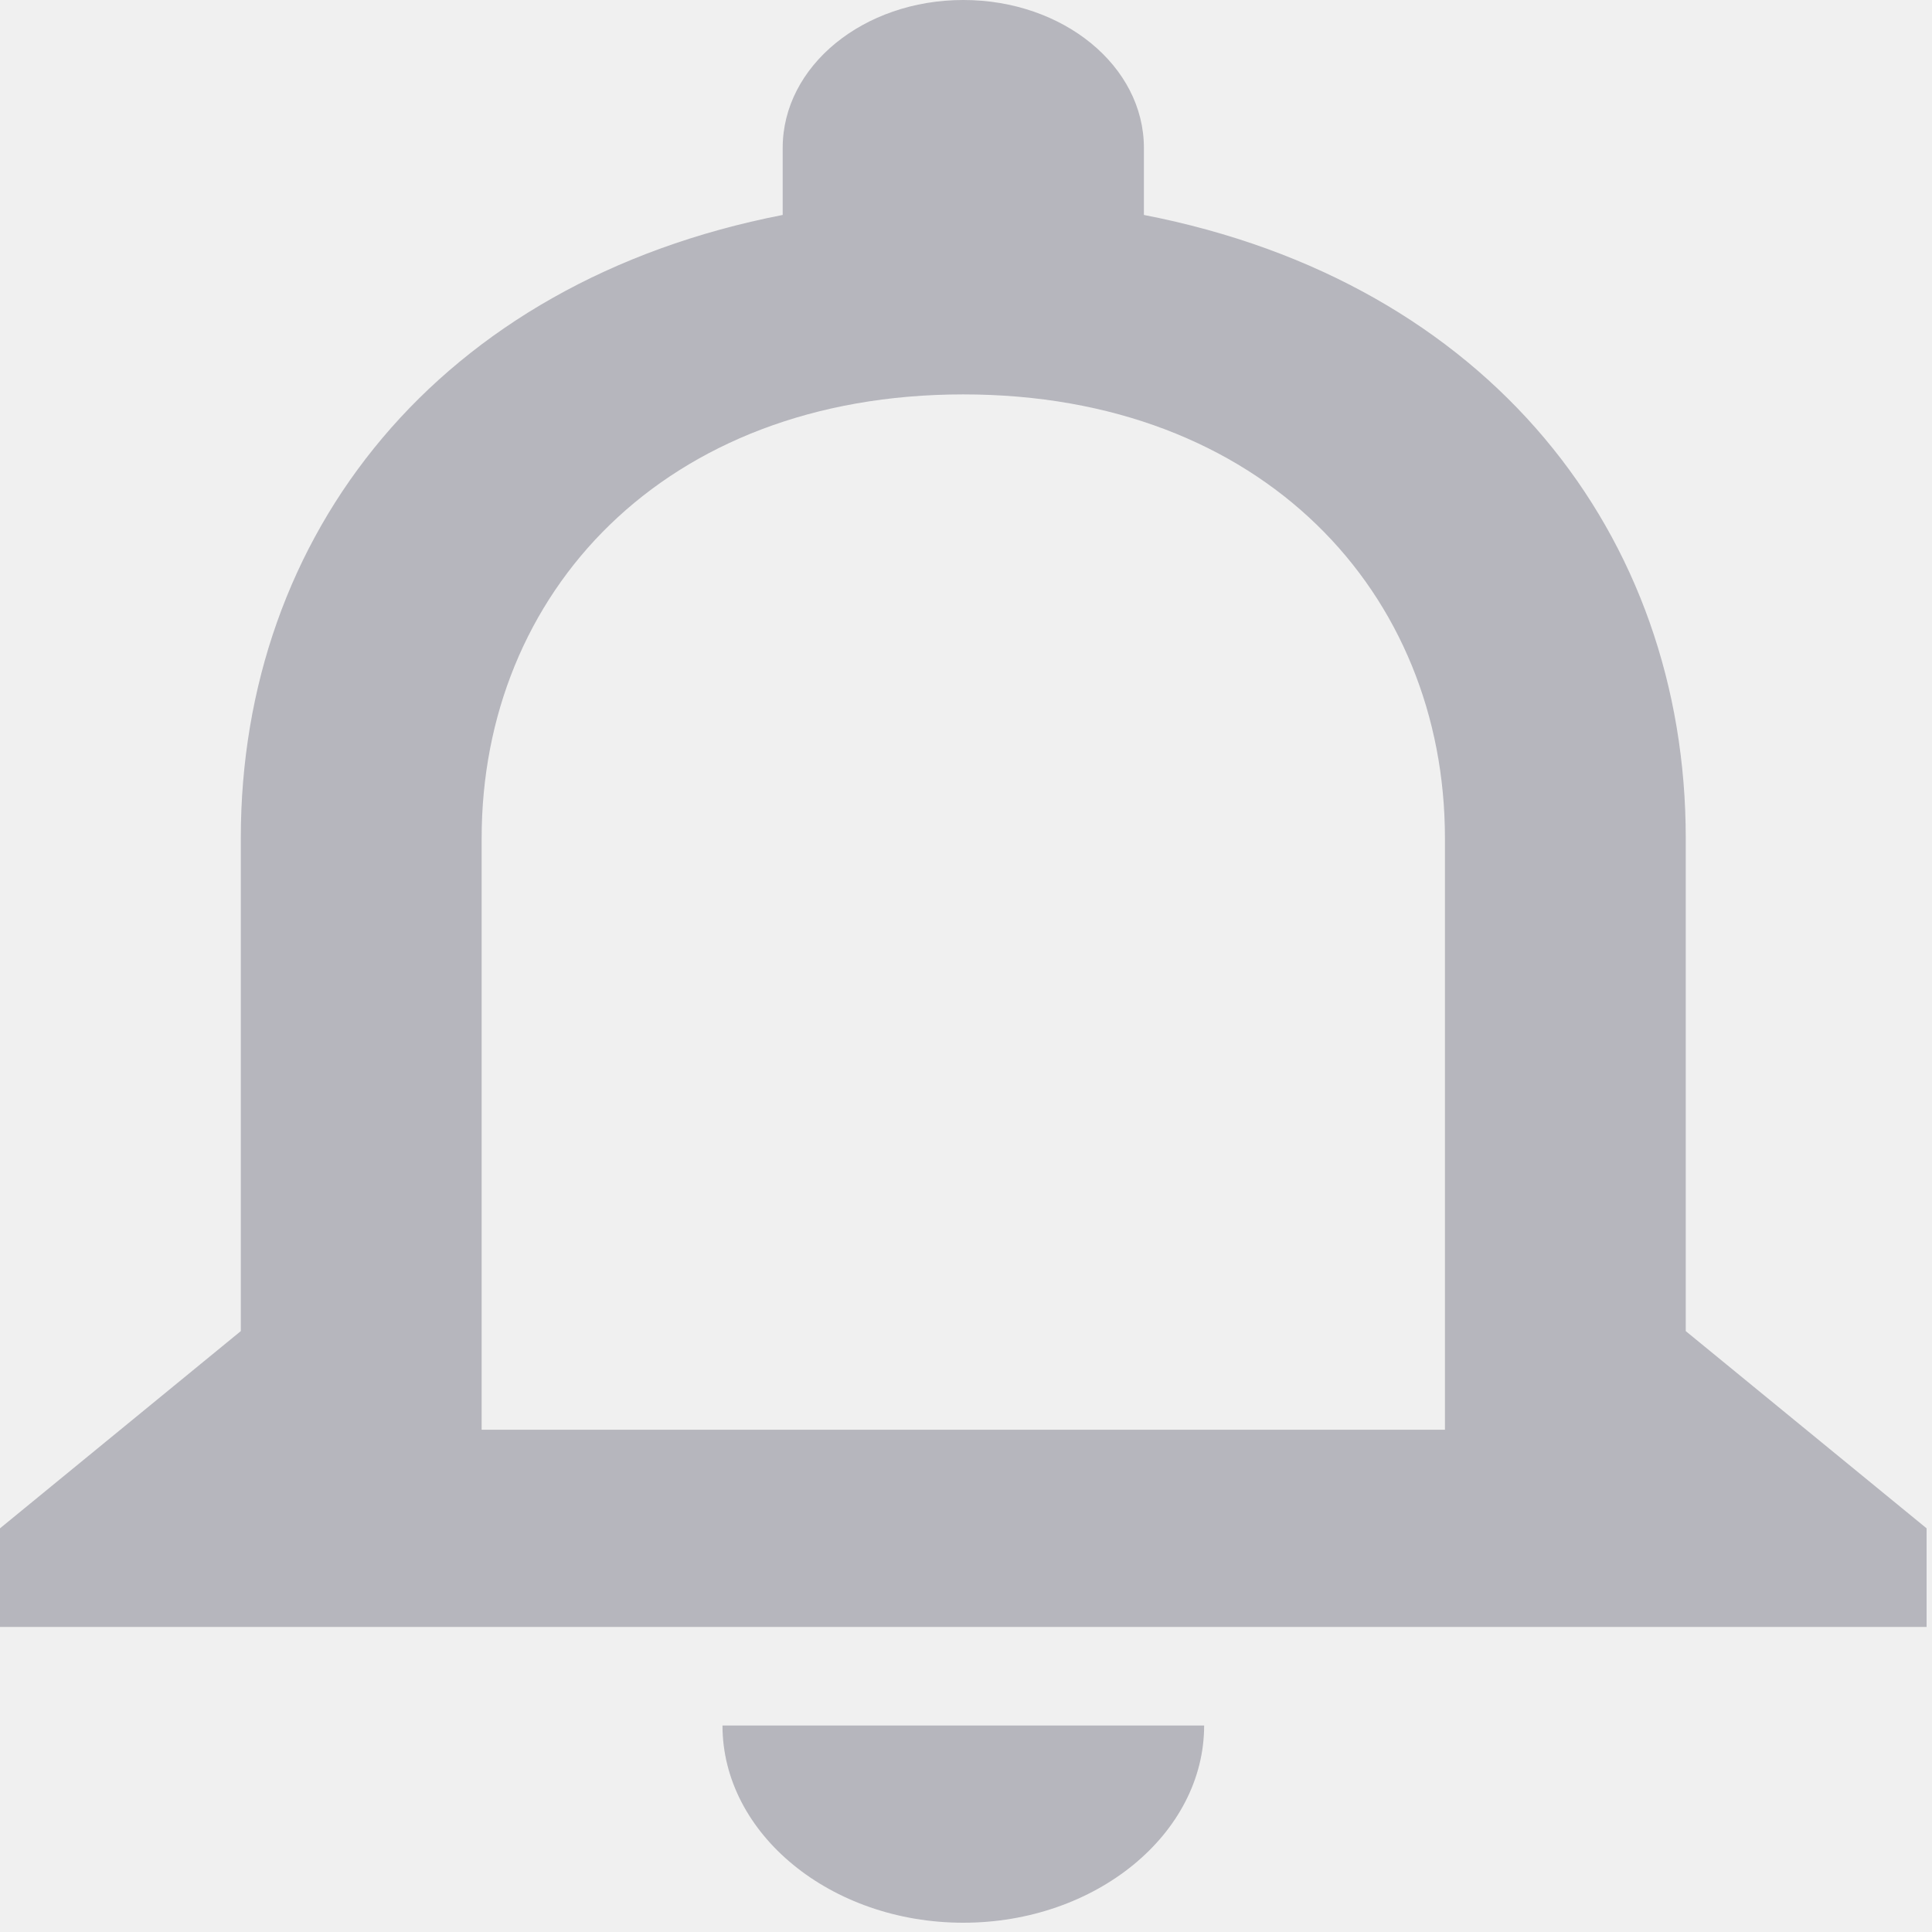
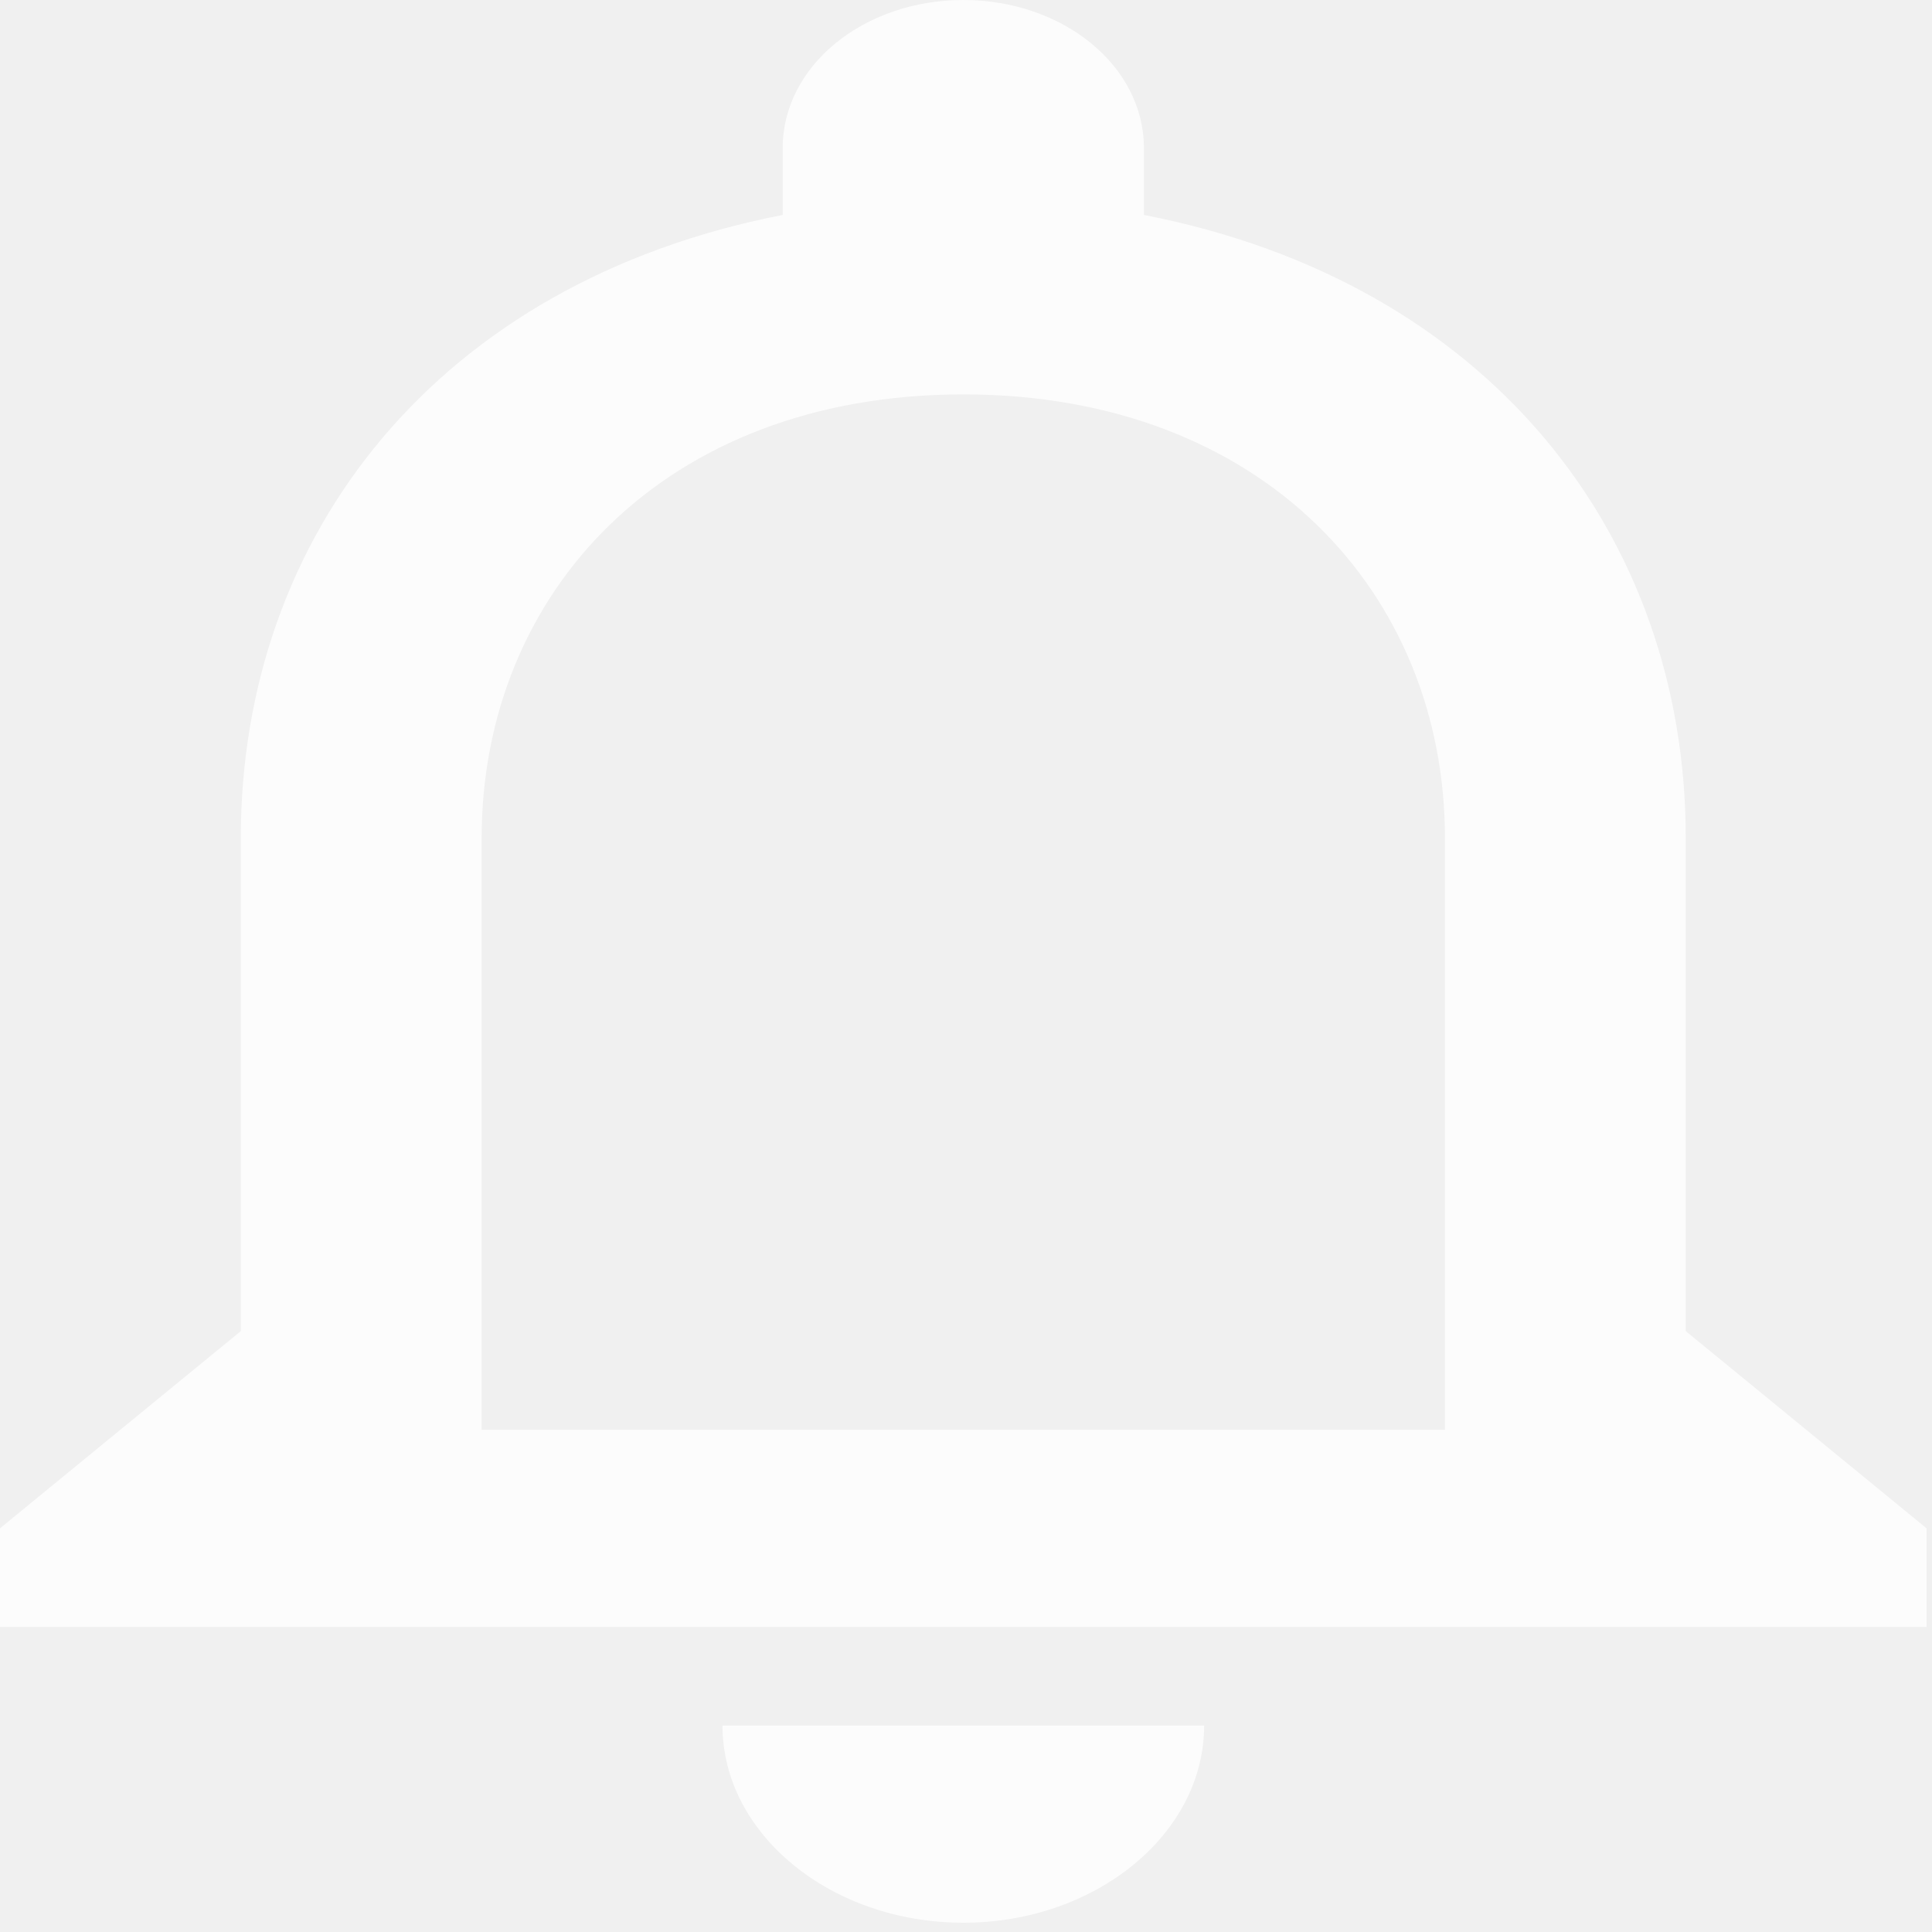
<svg xmlns="http://www.w3.org/2000/svg" width="50" height="50" viewBox="0 0 50 50" fill="none">
-   <path d="M24.93 49.76C28.358 49.76 31.163 47.463 31.163 44.656H18.698C18.698 47.463 21.502 49.76 24.93 49.76ZM43.627 34.449V21.69C43.627 13.856 38.548 7.298 29.604 5.563V3.828C29.604 1.71 27.517 0 24.93 0C22.343 0 20.256 1.71 20.256 3.828V5.563C11.343 7.298 6.232 13.831 6.232 21.69V34.449L0 39.553V42.105H49.86V39.553L43.627 34.449ZM37.395 37.001H12.465V21.69C12.465 15.362 17.171 10.207 24.93 10.207C32.69 10.207 37.395 15.362 37.395 21.69V37.001Z" fill="#7C7C8A" fill-opacity="0.5" />
+   <path d="M24.93 49.76C28.358 49.76 31.163 47.463 31.163 44.656H18.698C18.698 47.463 21.502 49.76 24.93 49.76ZM43.627 34.449V21.69C43.627 13.856 38.548 7.298 29.604 5.563V3.828C29.604 1.71 27.517 0 24.93 0C22.343 0 20.256 1.71 20.256 3.828V5.563C11.343 7.298 6.232 13.831 6.232 21.69V34.449L0 39.553V42.105H49.86V39.553L43.627 34.449ZM37.395 37.001H12.465V21.69C12.465 15.362 17.171 10.207 24.93 10.207C32.69 10.207 37.395 15.362 37.395 21.69V37.001Z" fill="white" fill-opacity="0.8" />
</svg>
